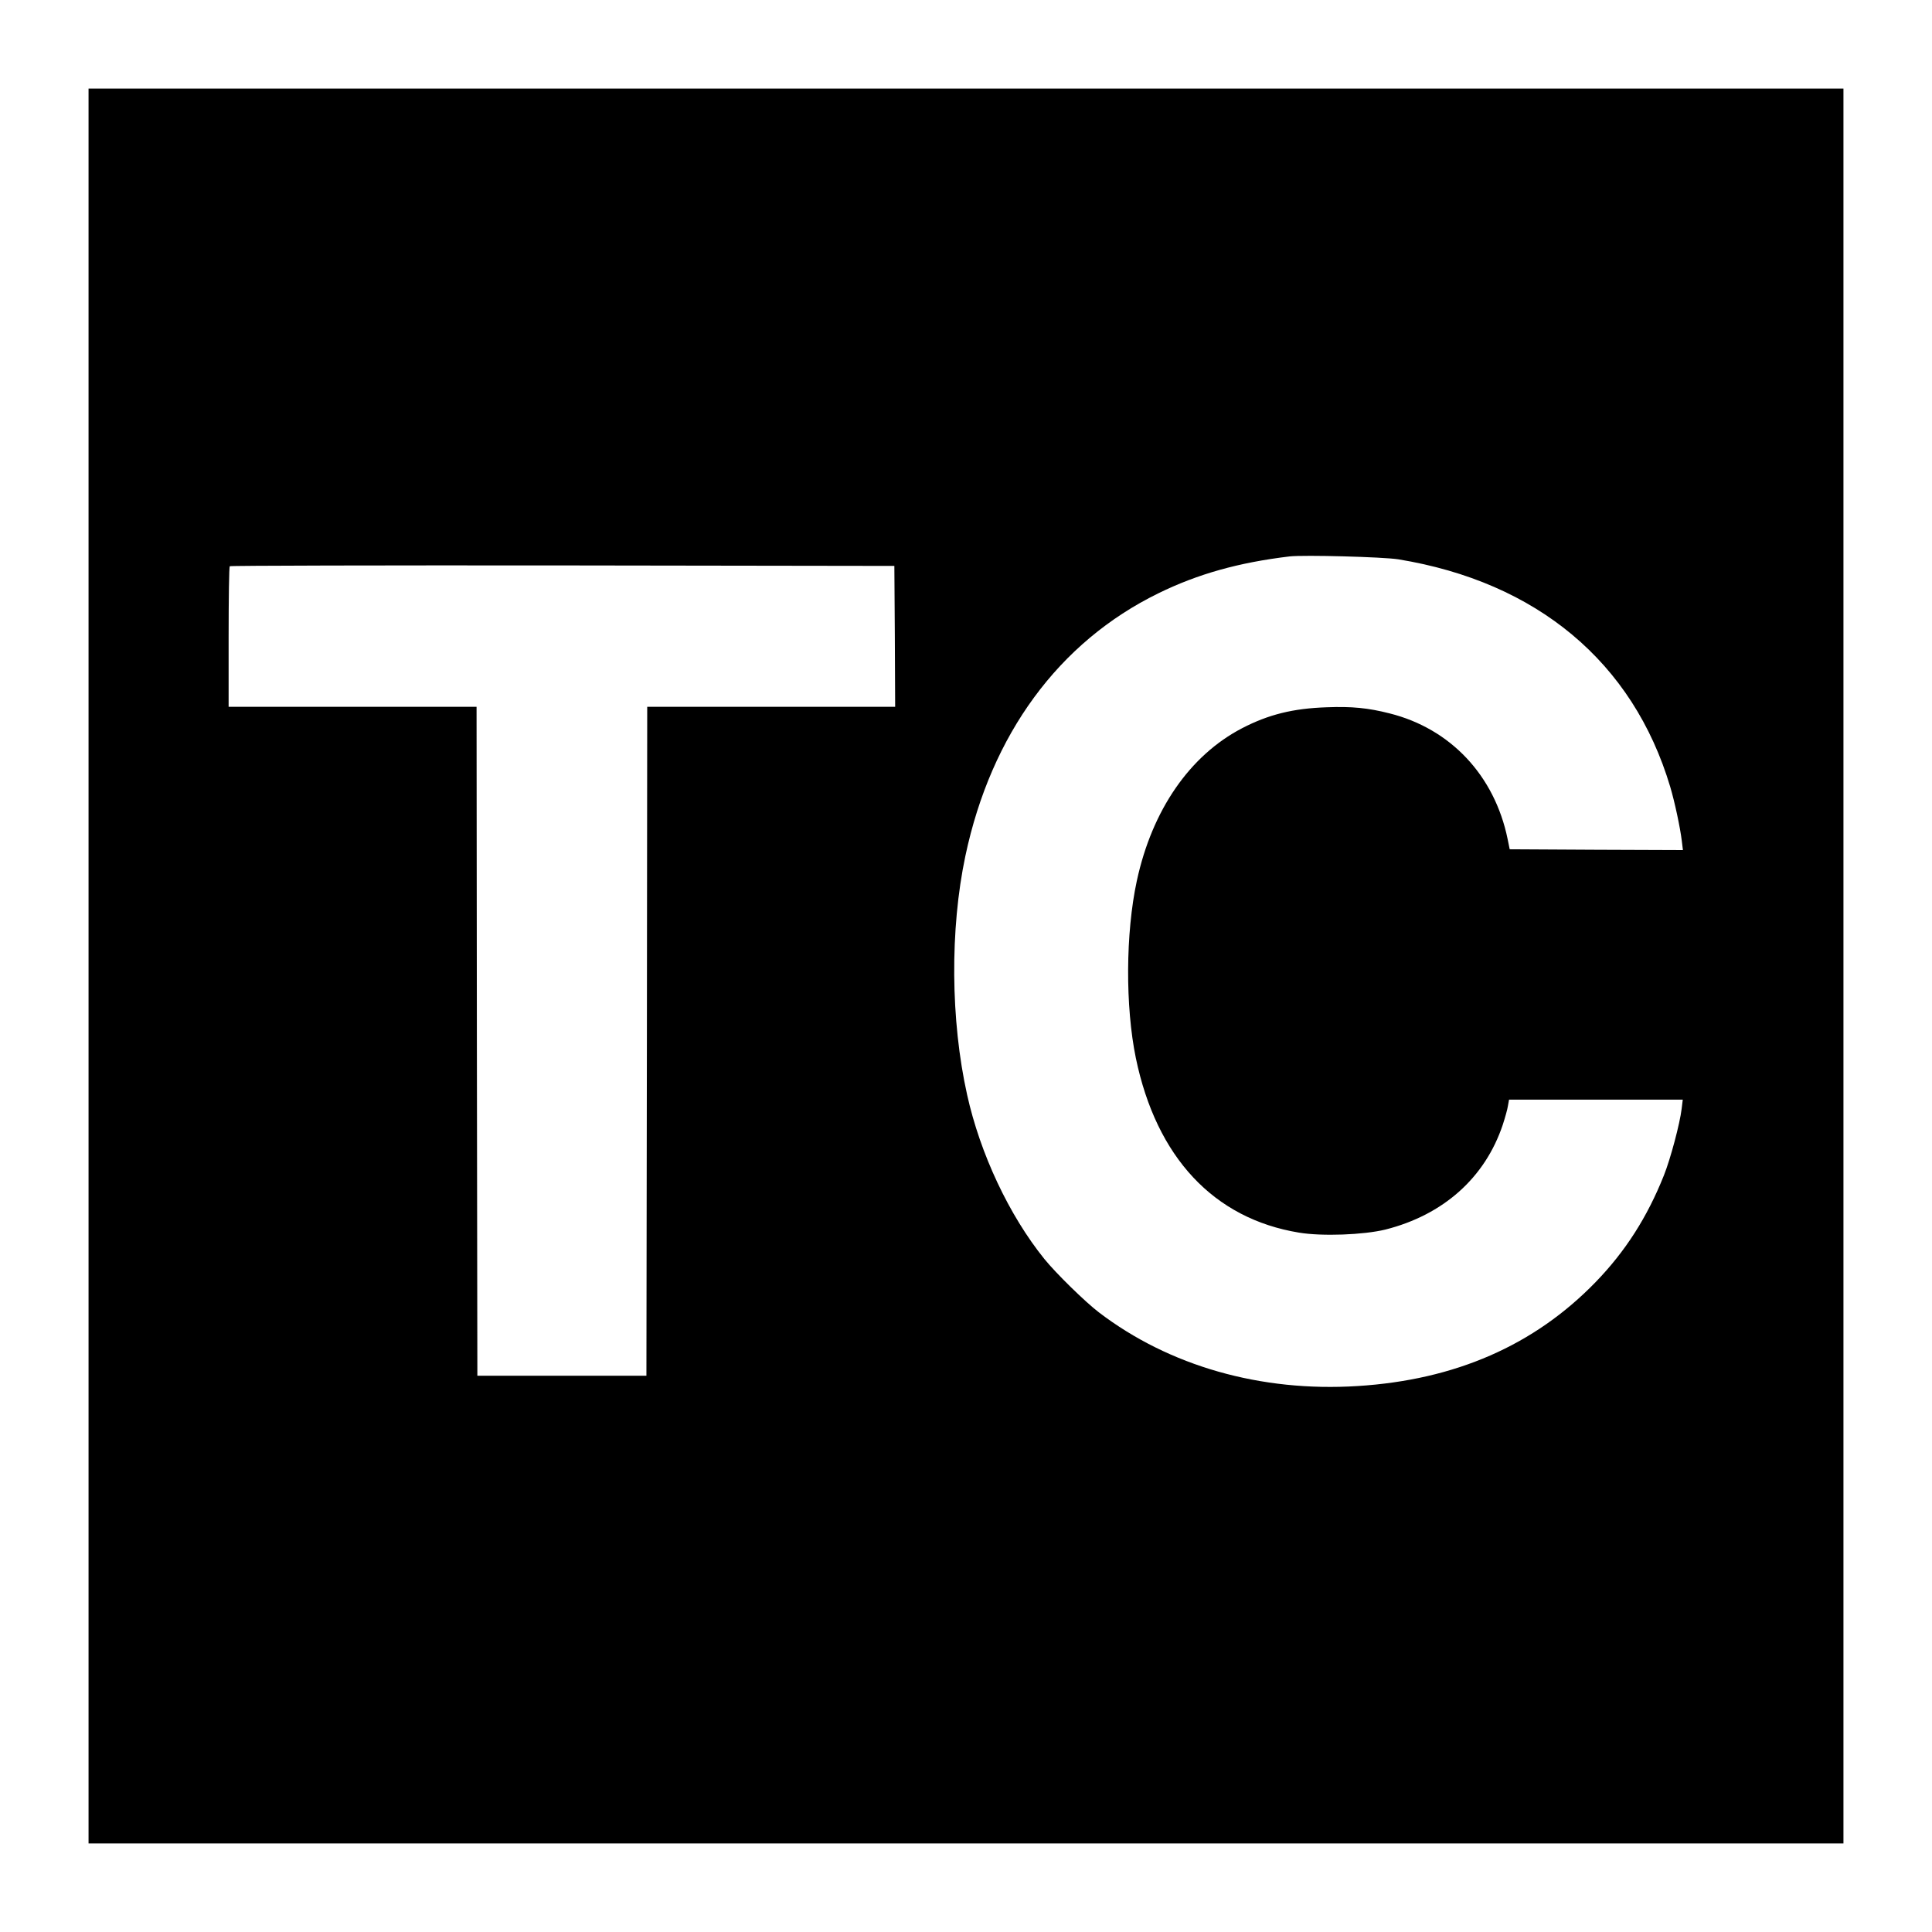
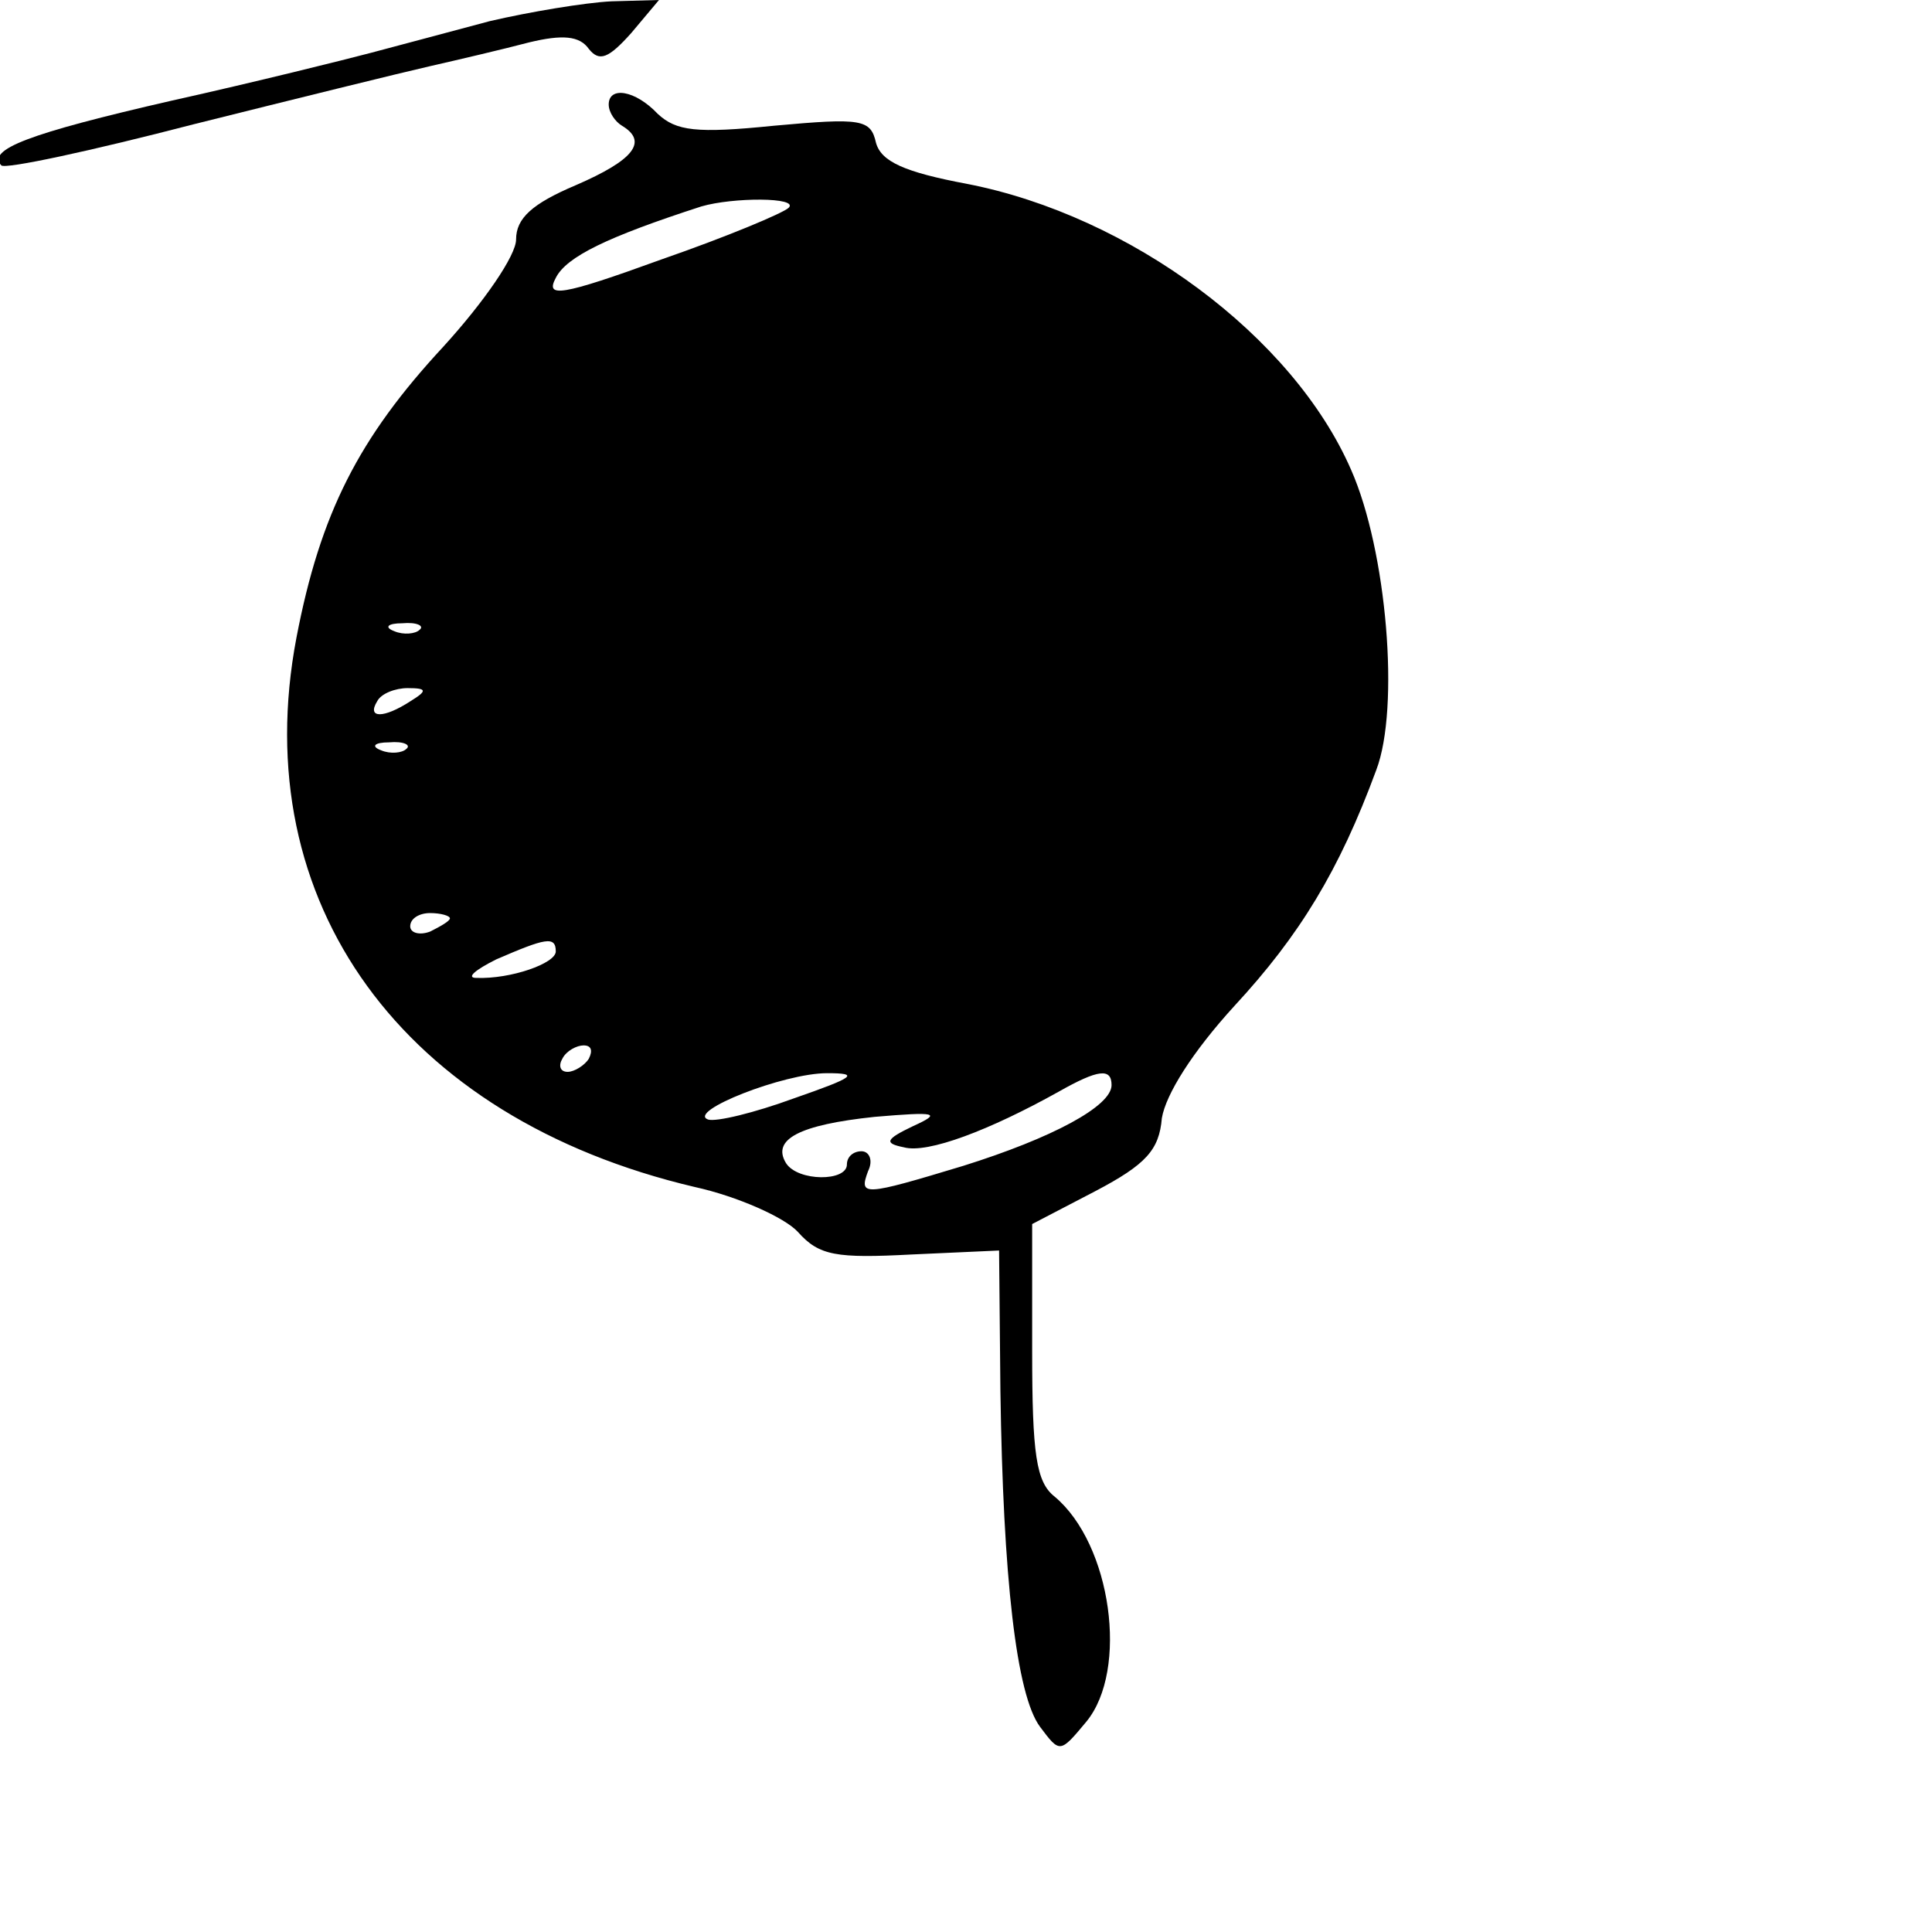
- <svg xmlns="http://www.w3.org/2000/svg" version="1.0" width="1200pt" height="1200pt" viewBox="0 0 1200 1200" preserveAspectRatio="xMidYMid meet">
-   <g transform="translate(0,1200) scale(0.1,-0.1)" fill="#000000" stroke="none">
-     <path d="M550 6000 l0 -5450 5450 0 5450 0 0 5450 0 5450 -5450 0 -5450 0 0 -5450z m8135 2526 c862 -141 1458 -639 1689 -1413 28 -94 62 -253 72 -336 l7 -57 -538 2 -538 3 -13 64 c-81 394 -354 685 -733 780 -133 34 -235 44 -390 38 -210 -7 -362 -45 -526 -130 -325 -169 -559 -508 -654 -948 -70 -324 -72 -781 -6 -1101 128 -617 484 -997 1013 -1084 144 -24 402 -14 537 19 360 91 619 322 729 651 14 43 29 96 32 117 l7 39 539 0 540 0 -7 -57 c-11 -92 -69 -310 -110 -413 -103 -259 -239 -472 -424 -663 -381 -393 -872 -608 -1479 -646 -600 -38 -1170 124 -1607 458 -84 64 -266 242 -338 331 -219 271 -399 654 -480 1020 -103 463 -107 1028 -11 1483 160 756 580 1329 1199 1632 245 120 498 191 815 229 90 10 579 -3 675 -18z m-3127 -478 l2 -438 -770 0 -770 0 -2 -2077 -3 -2078 -525 0 -525 0 -3 2078 -2 2077 -770 0 -770 0 0 433 c0 239 3 437 7 440 3 4 934 6 2067 5 l2061 -3 3 -437z" />
+ <svg xmlns="http://www.w3.org/2000/svg" version="1.0" width="146pt" height="146pt" viewBox="0 0 146 146" preserveAspectRatio="xMidYMid meet">
+   <g transform="translate(0,146) scale(0.1,-0.1)" fill="#000000" stroke="none">
+     <path d="M370 1444 c-30 -8 -71 -19 -90 -24 -19 -5 -87 -22 -150 -36 -109 -25 -140 -37 -129 -49 3 -3 68 11 145 31 76 19 157 39 179 44 22 5 56 13 75 18 25 6 38 5 45 -5 8 -10 15 -7 32 12 l21 25 -36 -1 c-20 -1 -62 -8 -92 -15z" />
+     <path d="M460 1381 c0 -6 5 -13 10 -16 20 -12 9 -26 -35 -45 -33 -14 -45 -25 -45 -41 0 -12 -24 -47 -55 -81 -64 -69 -93 -126 -111 -220 -38 -200 80 -363 301 -415 32 -7 68 -23 78 -34 16 -18 29 -20 86 -17 l66 3 1 -106 c2 -141 12 -230 30 -254 15 -20 15 -20 35 4 32 39 19 134 -24 170 -14 11 -17 32 -17 110 l0 96 48 25 c38 20 48 31 50 55 3 18 23 50 55 85 49 53 79 102 107 178 18 47 8 166 -19 227 -44 101 -167 192 -290 216 -48 9 -65 17 -69 31 -4 18 -11 19 -77 13 -59 -6 -74 -4 -88 9 -17 18 -37 21 -37 7z m136 -78 c-4 -4 -47 -22 -96 -39 -77 -28 -88 -29 -80 -14 8 16 39 31 110 54 24 7 74 7 66 -1z m-279 -319 c-3 -3 -12 -4 -19 -1 -8 3 -5 6 6 6 11 1 17 -2 13 -5z m-7 -54 c-20 -13 -33 -13 -25 0 3 6 14 10 23 10 15 0 15 -2 2 -10z m-3 -36 c-3 -3 -12 -4 -19 -1 -8 3 -5 6 6 6 11 1 17 -2 13 -5z m33 -128 c0 -2 -7 -6 -15 -10 -8 -3 -15 -1 -15 4 0 6 7 10 15 10 8 0 15 -2 15 -4z m80 -25 c0 -9 -34 -21 -60 -20 -8 0 -1 6 15 14 37 16 45 18 45 6z m25 -81 c-3 -5 -11 -10 -16 -10 -6 0 -7 5 -4 10 3 6 11 10 16 10 6 0 7 -4 4 -10z m155 -30 c-30 -11 -59 -18 -65 -16 -16 6 57 35 90 35 25 0 21 -3 -25 -19z m240 10 c0 -16 -45 -40 -112 -61 -76 -23 -79 -23 -72 -4 4 8 1 15 -5 15 -6 0 -11 -4 -11 -10 0 -13 -37 -13 -46 1 -11 18 10 29 67 35 47 4 51 3 29 -7 -21 -10 -22 -13 -7 -16 18 -5 65 13 117 42 30 17 40 18 40 5z" />
  </g>
</svg>
